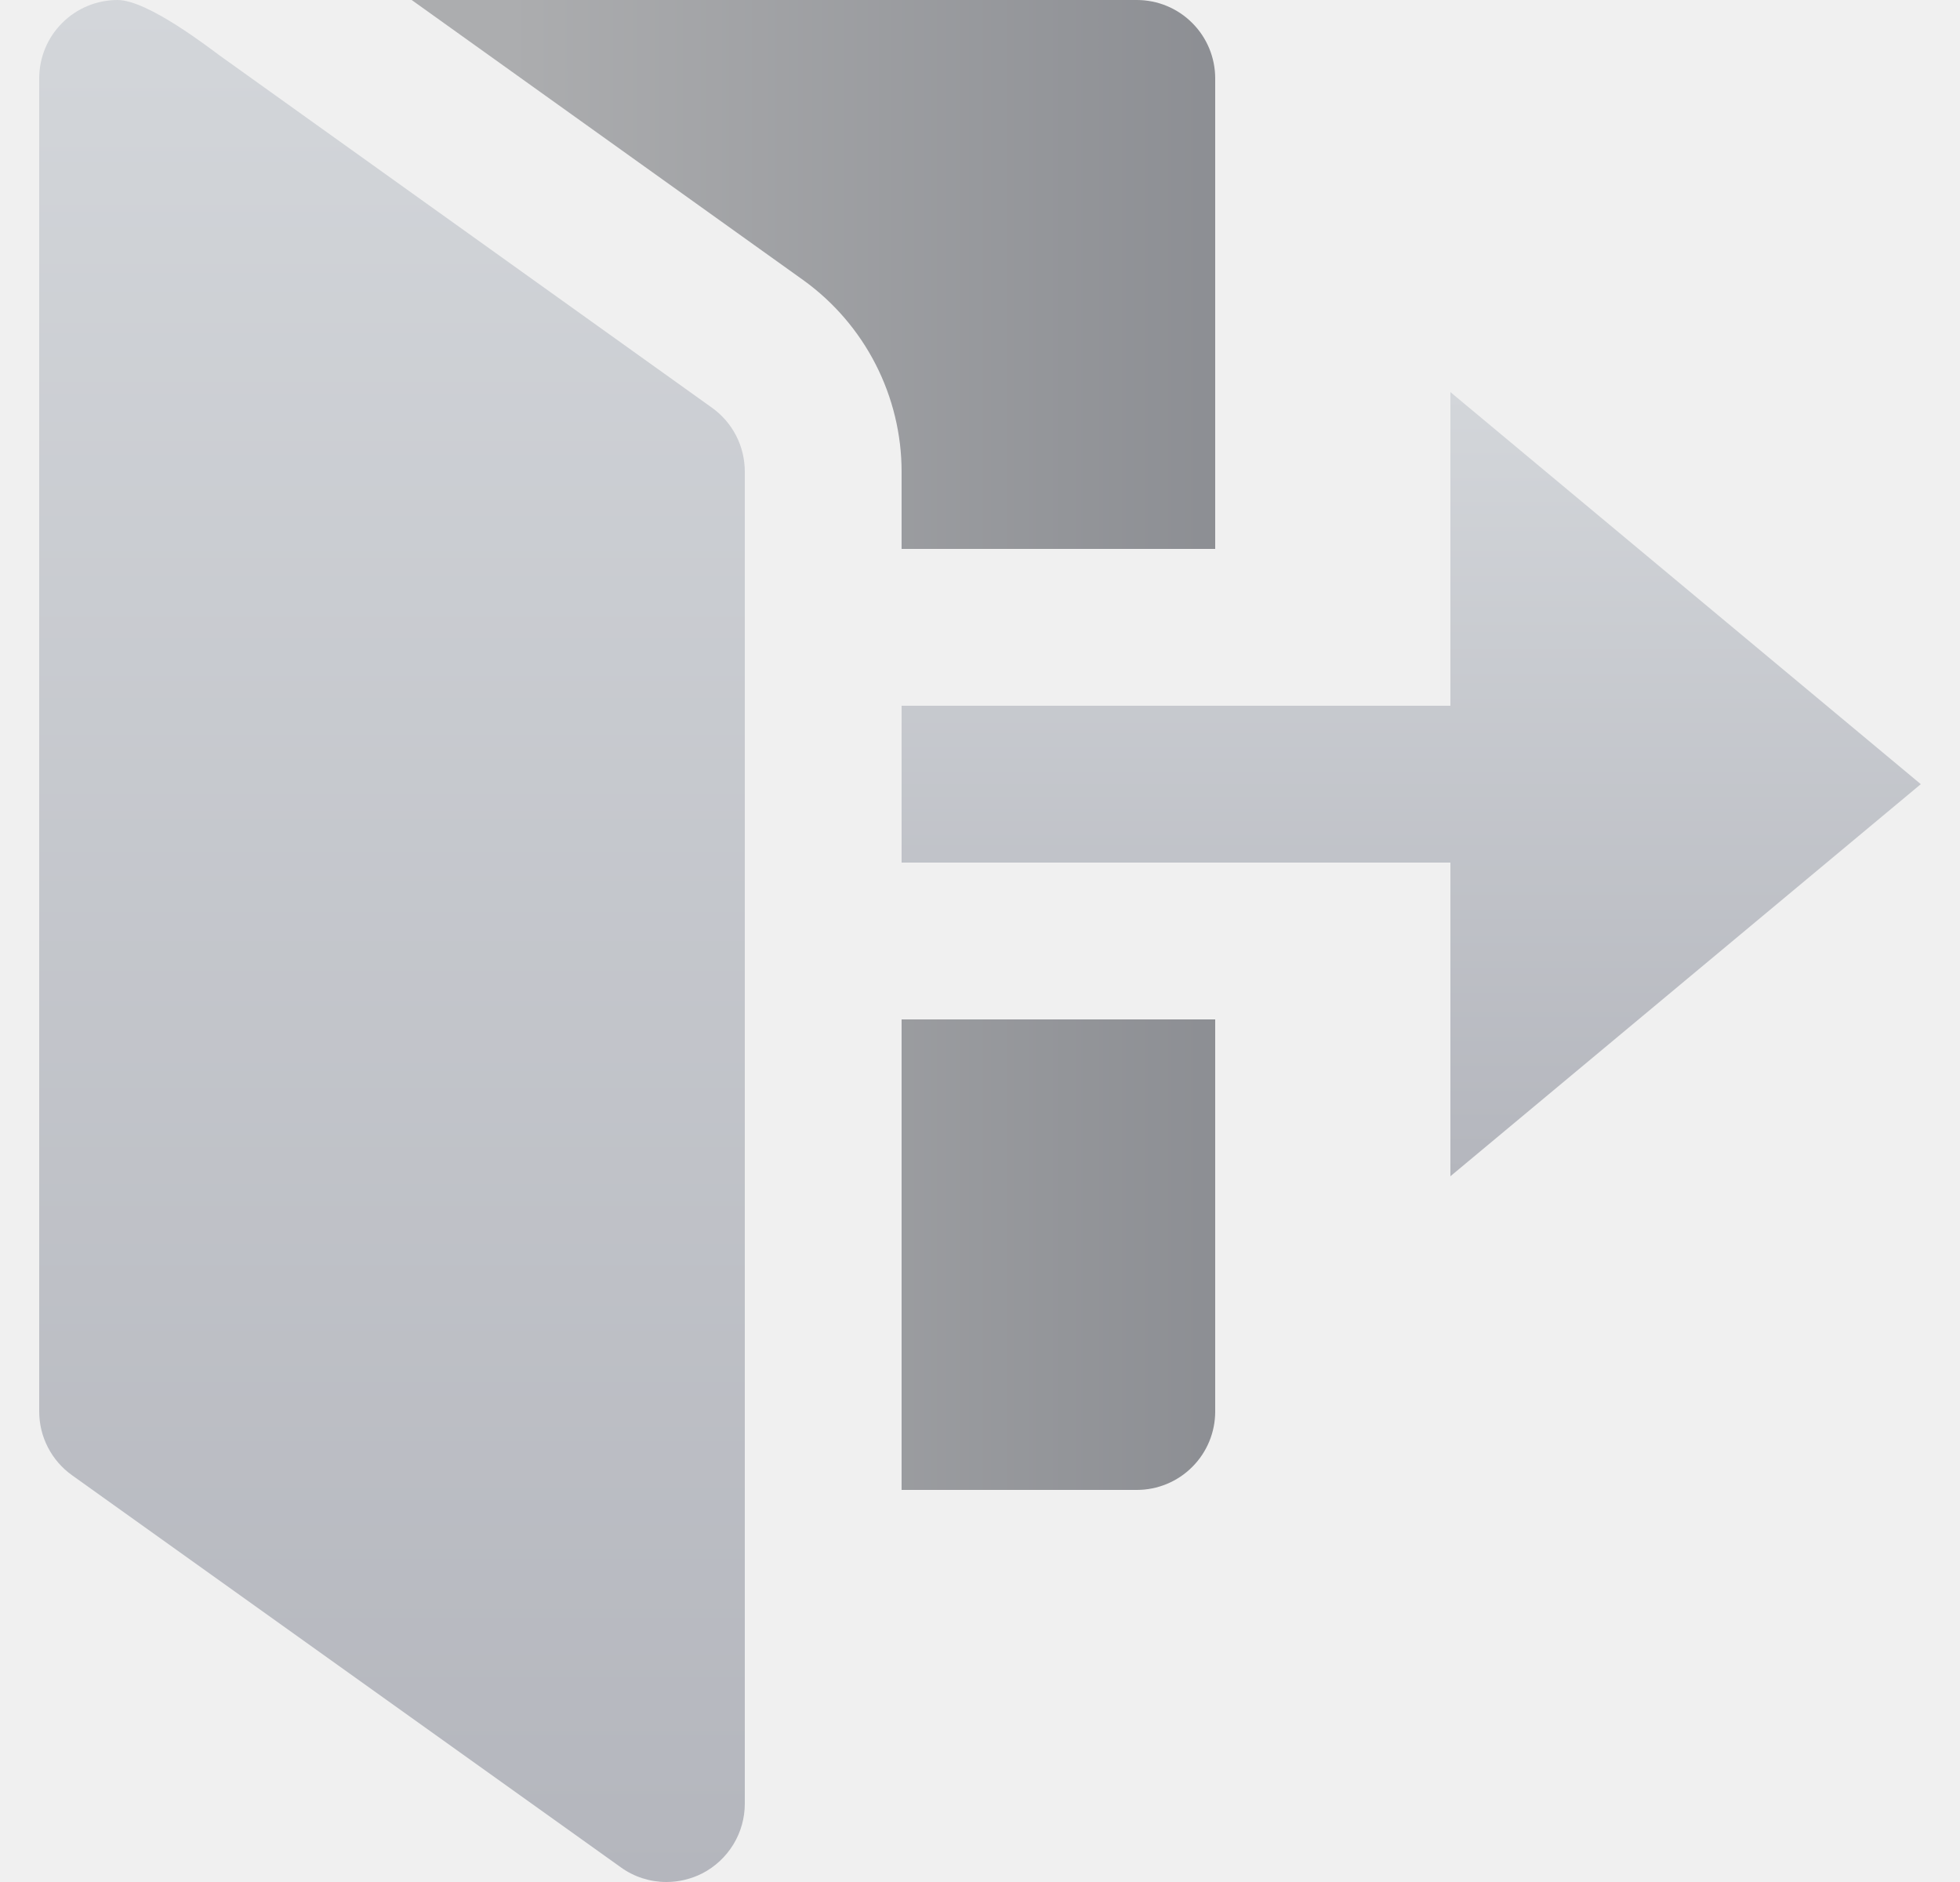
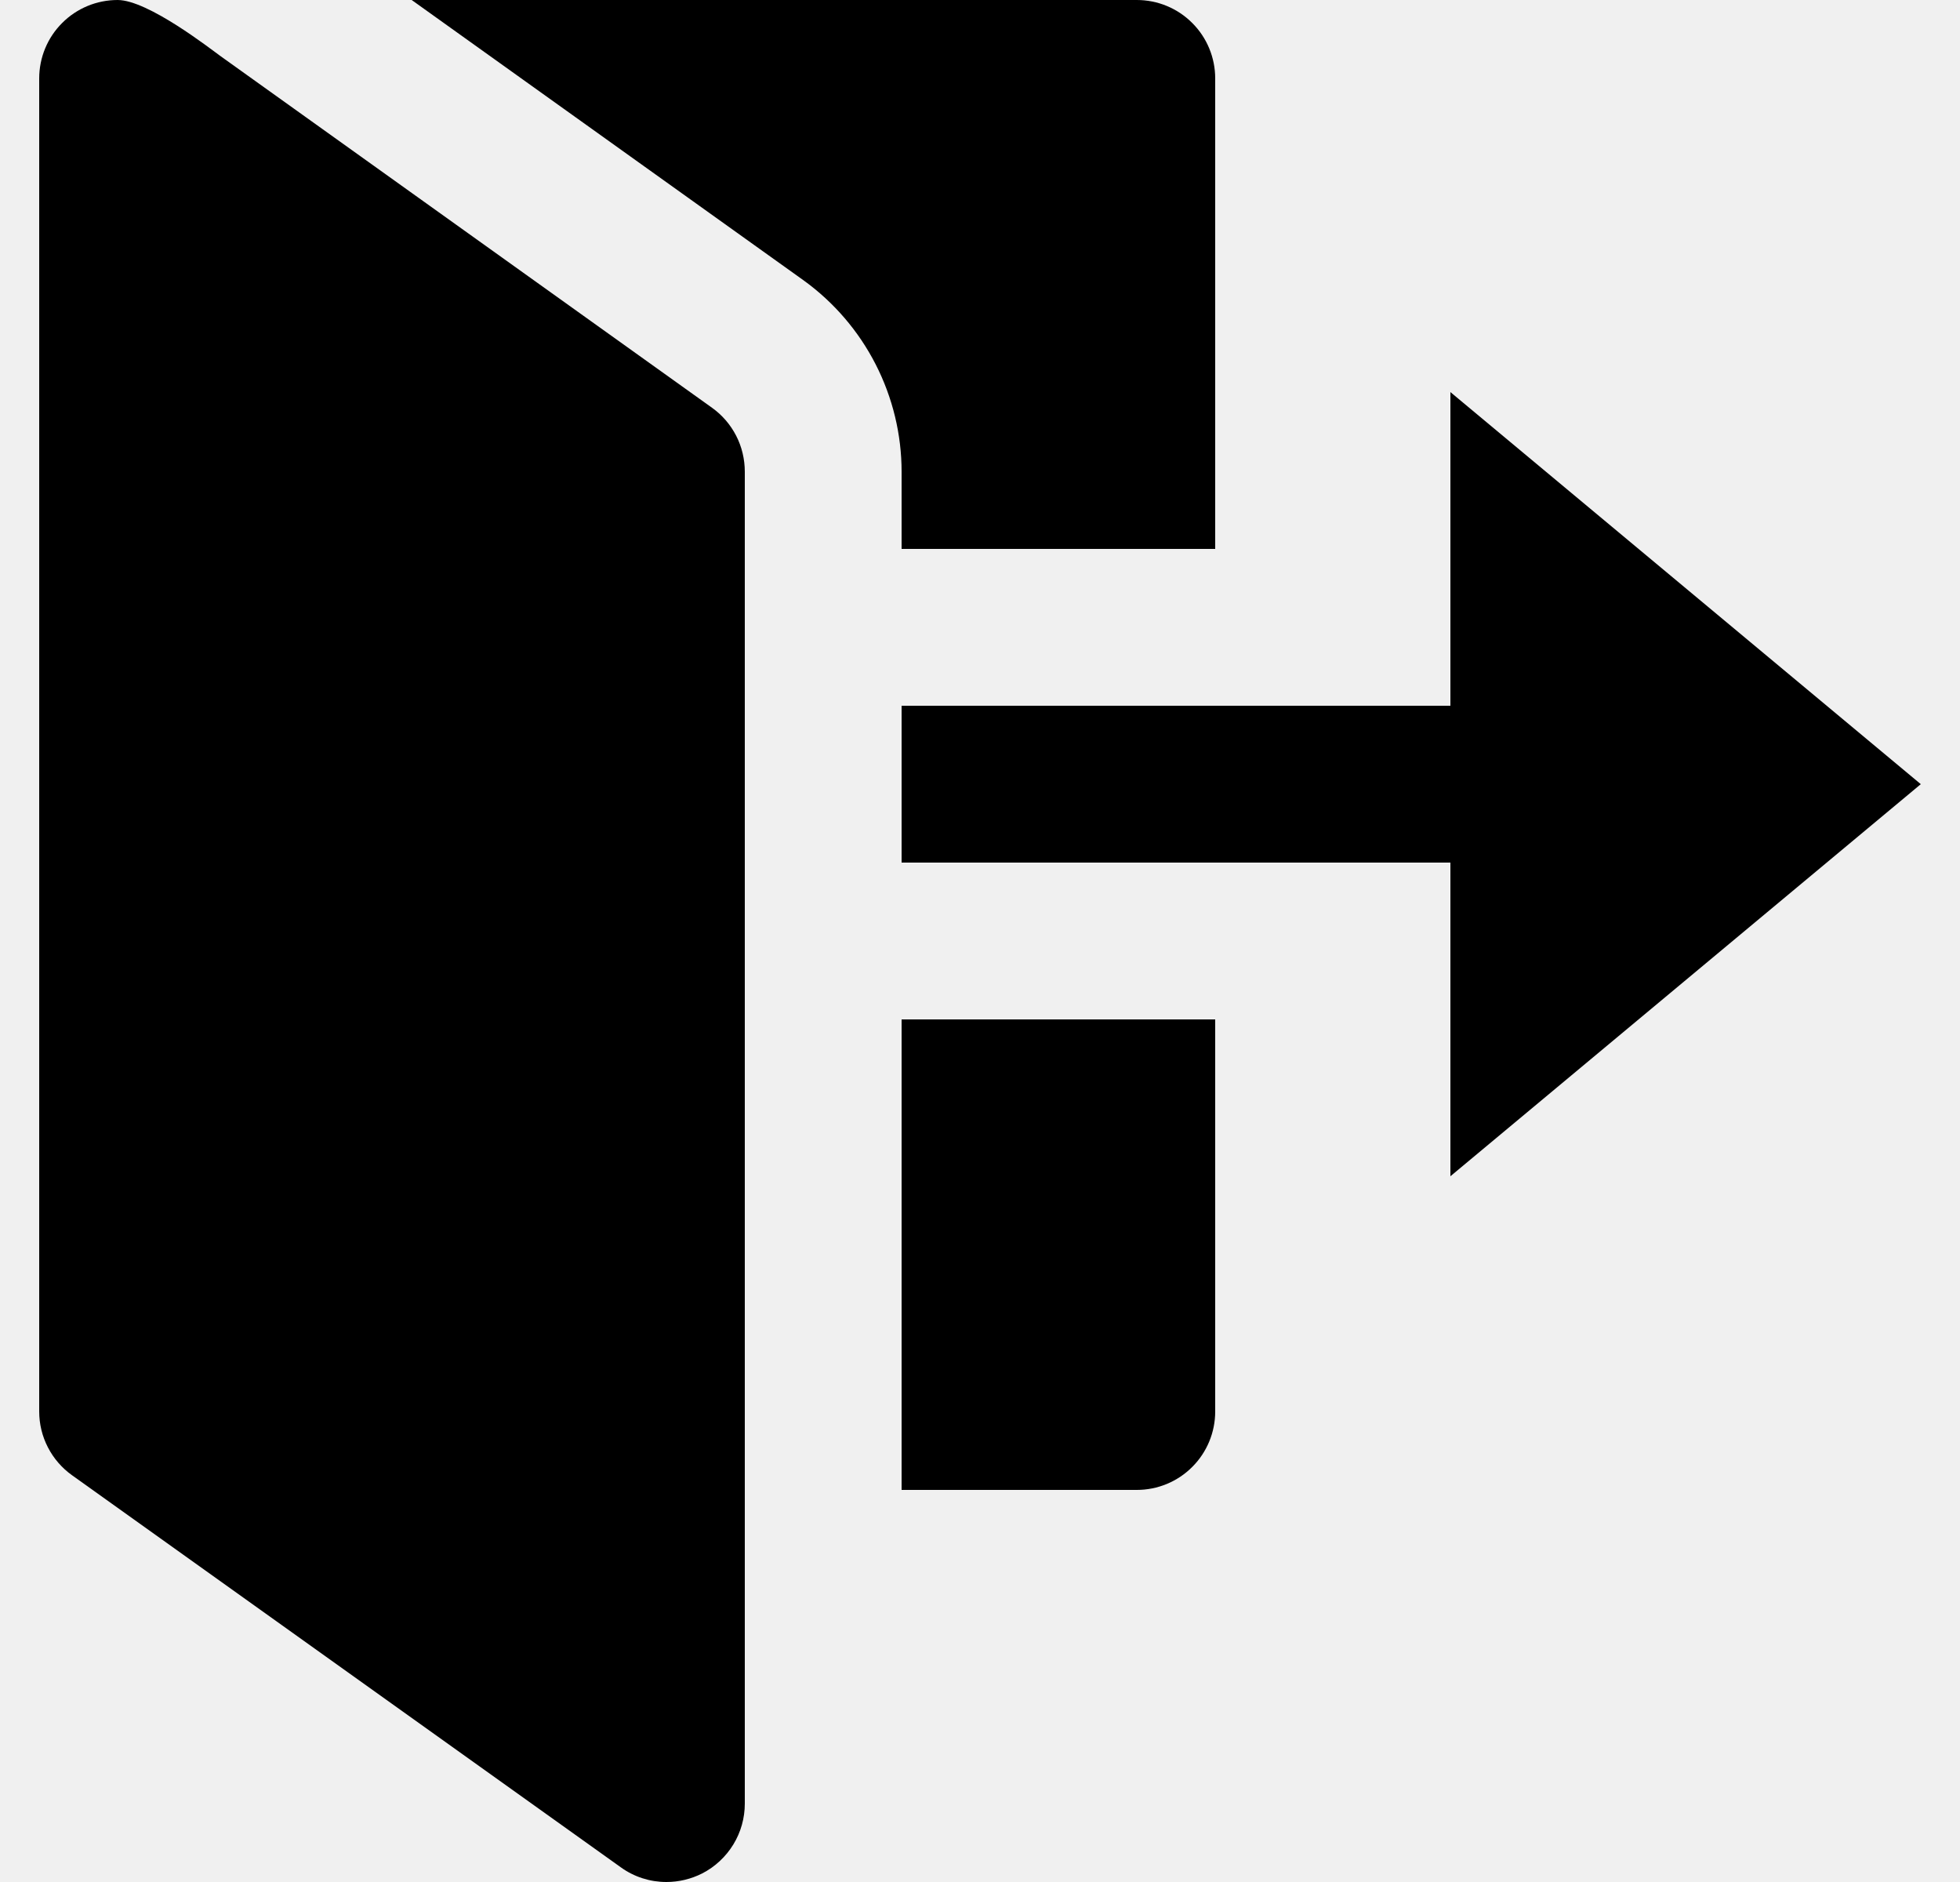
<svg xmlns="http://www.w3.org/2000/svg" width="25" height="24" viewBox="0 0 25 24" fill="none">
  <g clip-path="url(#clip0)">
    <path d="M8.5 24C8.291 24 8.088 23.935 7.919 23.813L0.919 18.813C0.79 18.721 0.684 18.599 0.611 18.457C0.538 18.316 0.5 18.159 0.5 18L0.5 1C0.5 0.735 0.605 0.48 0.793 0.293C0.98 0.105 1.235 0 1.5 0C1.888 0 2.685 0.624 2.816 0.718L9.082 5.2C9.212 5.293 9.317 5.415 9.39 5.557C9.463 5.699 9.5 5.857 9.5 6.016V23C9.5 23.184 9.45 23.364 9.354 23.521C9.258 23.678 9.121 23.806 8.958 23.89C8.816 23.962 8.659 24 8.5 24Z" fill="url(#paint0_linear)" />
    <path fill-rule="evenodd" clip-rule="evenodd" d="M11.5 7V6.016C11.5 5.54 11.386 5.07 11.169 4.646C10.952 4.222 10.637 3.855 10.251 3.576L5.251 0H14.5C14.765 0 15.02 0.105 15.207 0.293C15.395 0.48 15.5 0.735 15.5 1V7H11.5ZM11.5 19V13H15.5V18C15.5 18.265 15.395 18.52 15.207 18.707C15.02 18.895 14.765 19 14.5 19H11.5Z" fill="url(#paint1_linear)" />
    <path d="M24.5 10L18.5 5V9H11.5V11H18.5V15L24.5 10Z" fill="url(#paint2_linear)" />
  </g>
  <defs>
    <linearGradient id="paint0_linear" x1="5" y1="0" x2="5" y2="24" gradientUnits="userSpaceOnUse">
-       <stop stop-color="#D3D6DA" />
-       <stop offset="1" stop-color="#B4B6BD" />
+       <stop stopColor="#D3D6DA" />
+       <stop offset="1" stopColor="#B4B6BD" />
    </linearGradient>
    <linearGradient id="paint1_linear" x1="6.5" y1="9.429" x2="15.928" y2="9.429" gradientUnits="userSpaceOnUse">
-       <stop stop-color="#ACADAF" />
-       <stop offset="1" stop-color="#8B8D92" />
+       <stop stopColor="#ACADAF" />
+       <stop offset="1" stopColor="#8B8D92" />
    </linearGradient>
    <linearGradient id="paint2_linear" x1="18" y1="5" x2="18" y2="15" gradientUnits="userSpaceOnUse">
-       <stop stop-color="#D3D6DA" />
-       <stop offset="1" stop-color="#B4B6BD" />
+       <stop stopColor="#D3D6DA" />
+       <stop offset="1" stopColor="#B4B6BD" />
    </linearGradient>
    <clipPath id="clip0">
      <rect x="0.5" width="24" height="24" fill="white" />
    </clipPath>
  </defs>
</svg>
